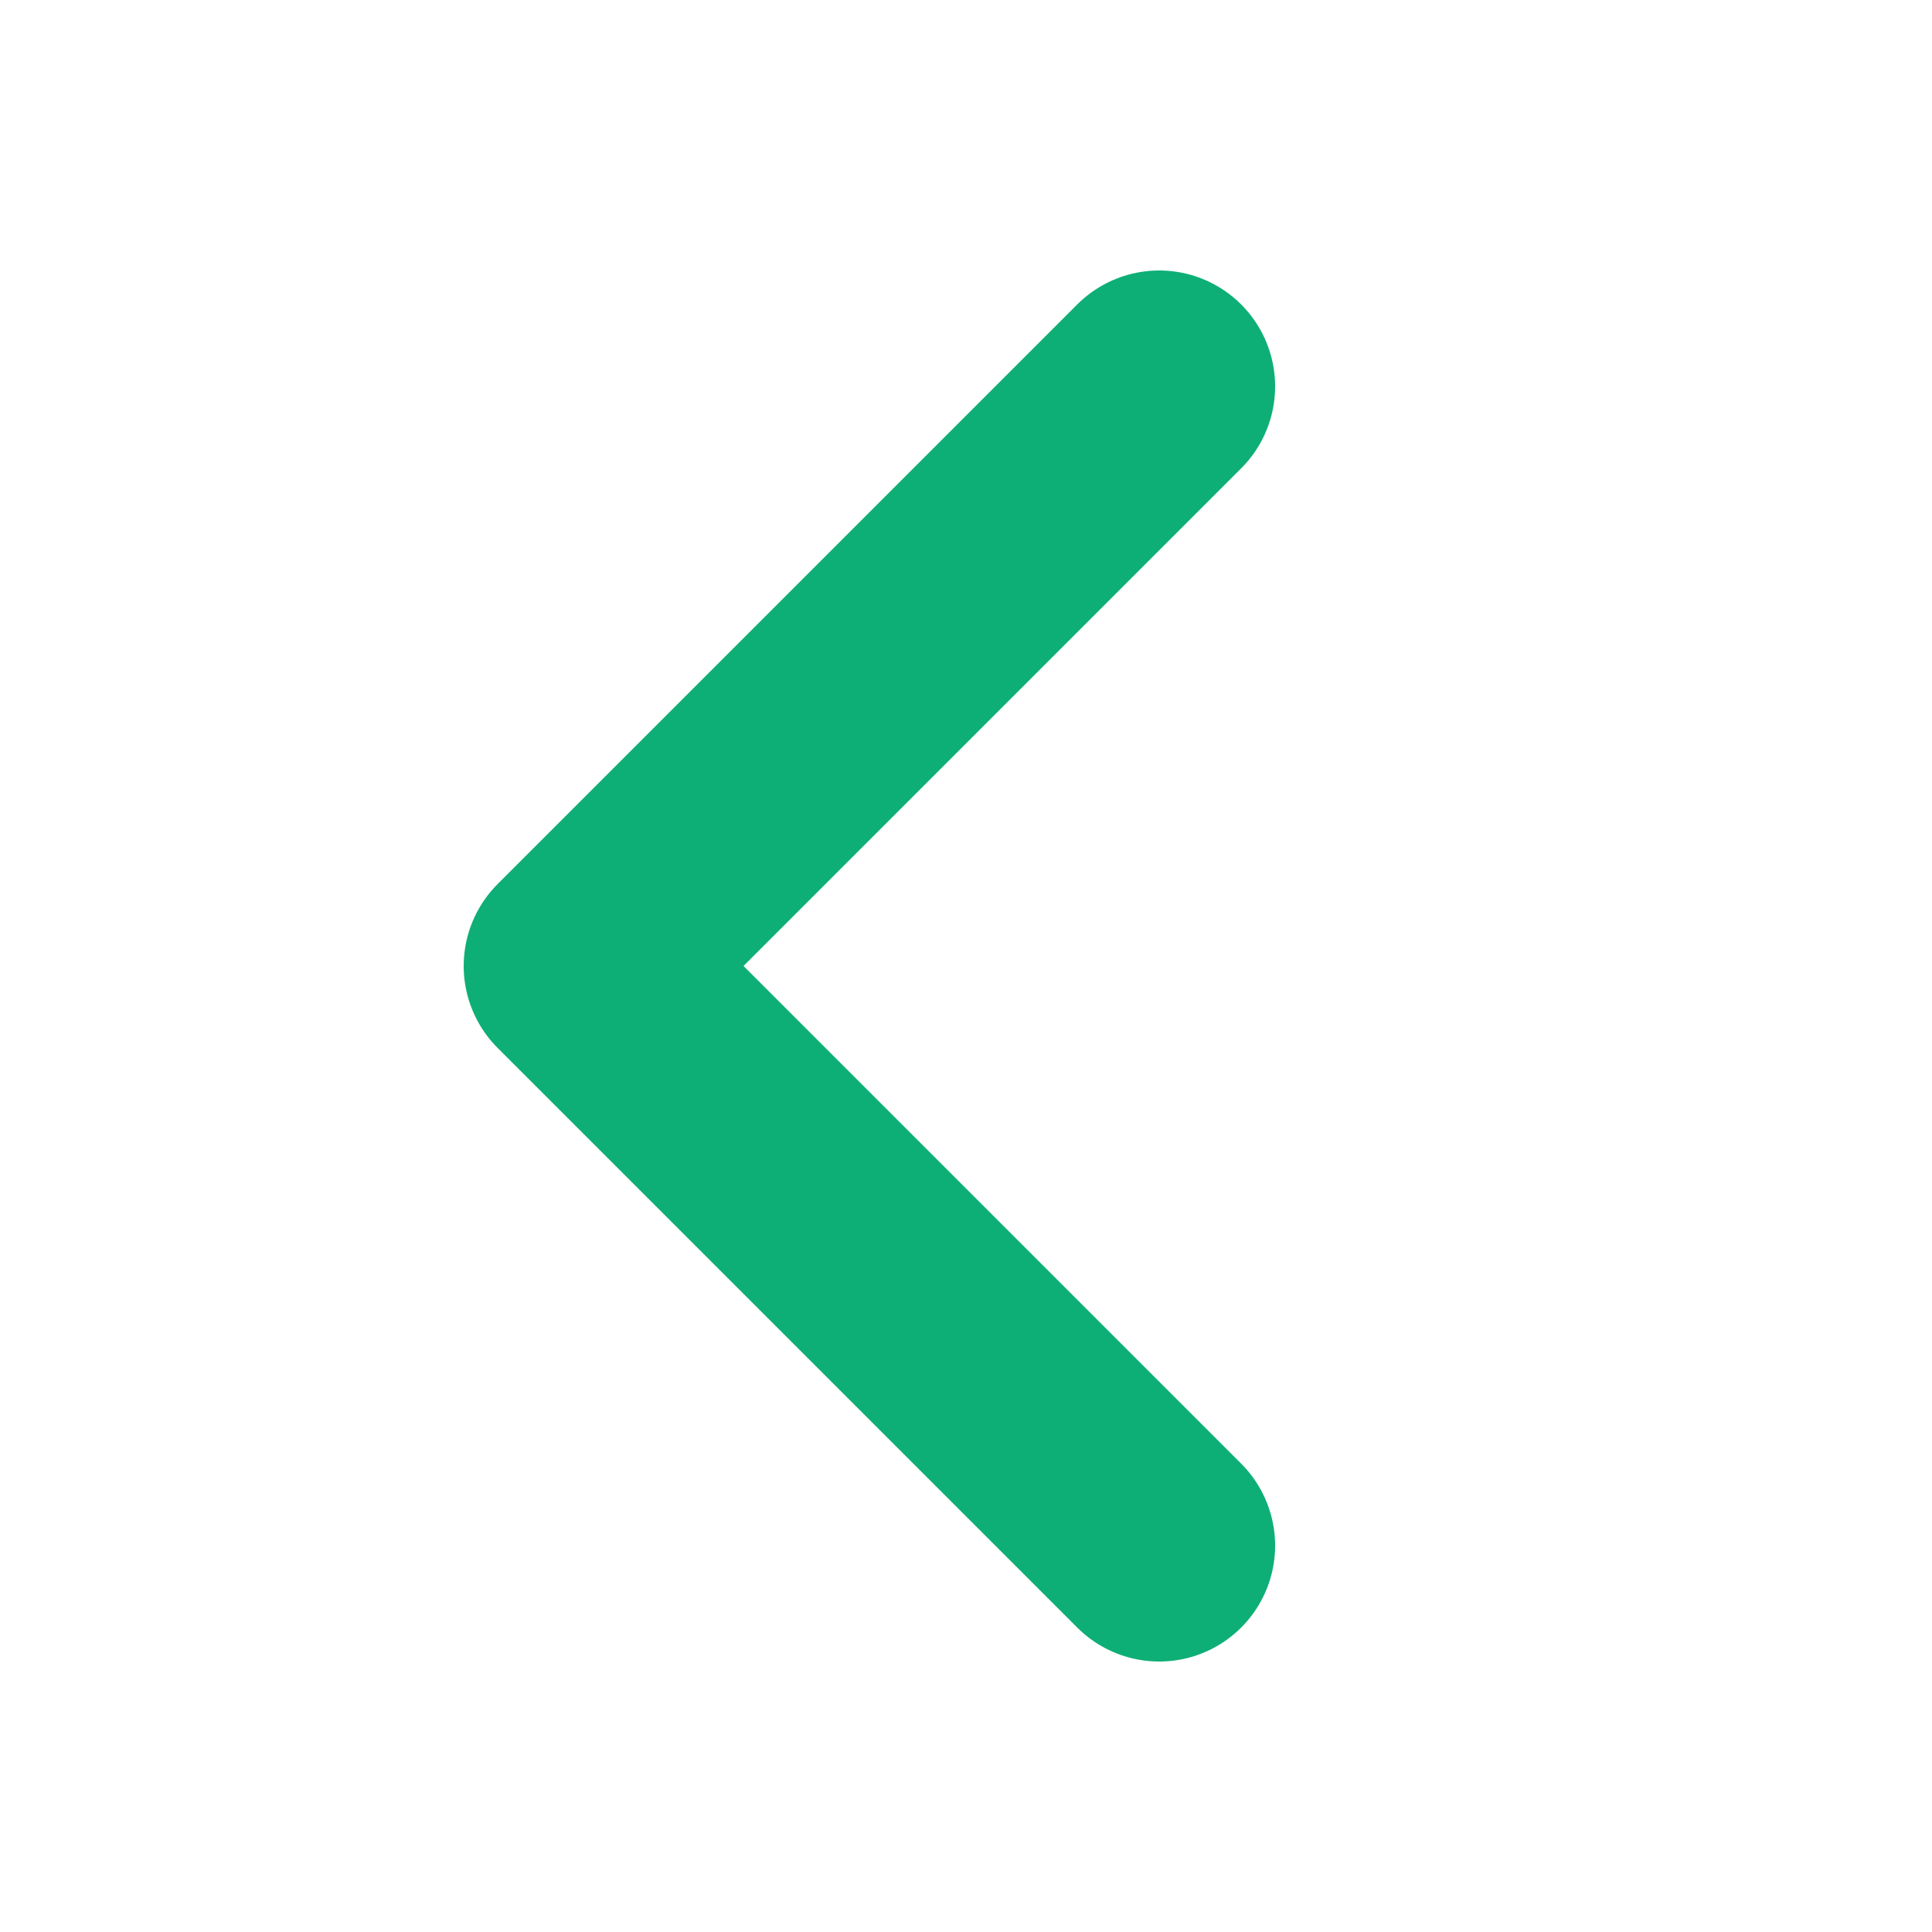
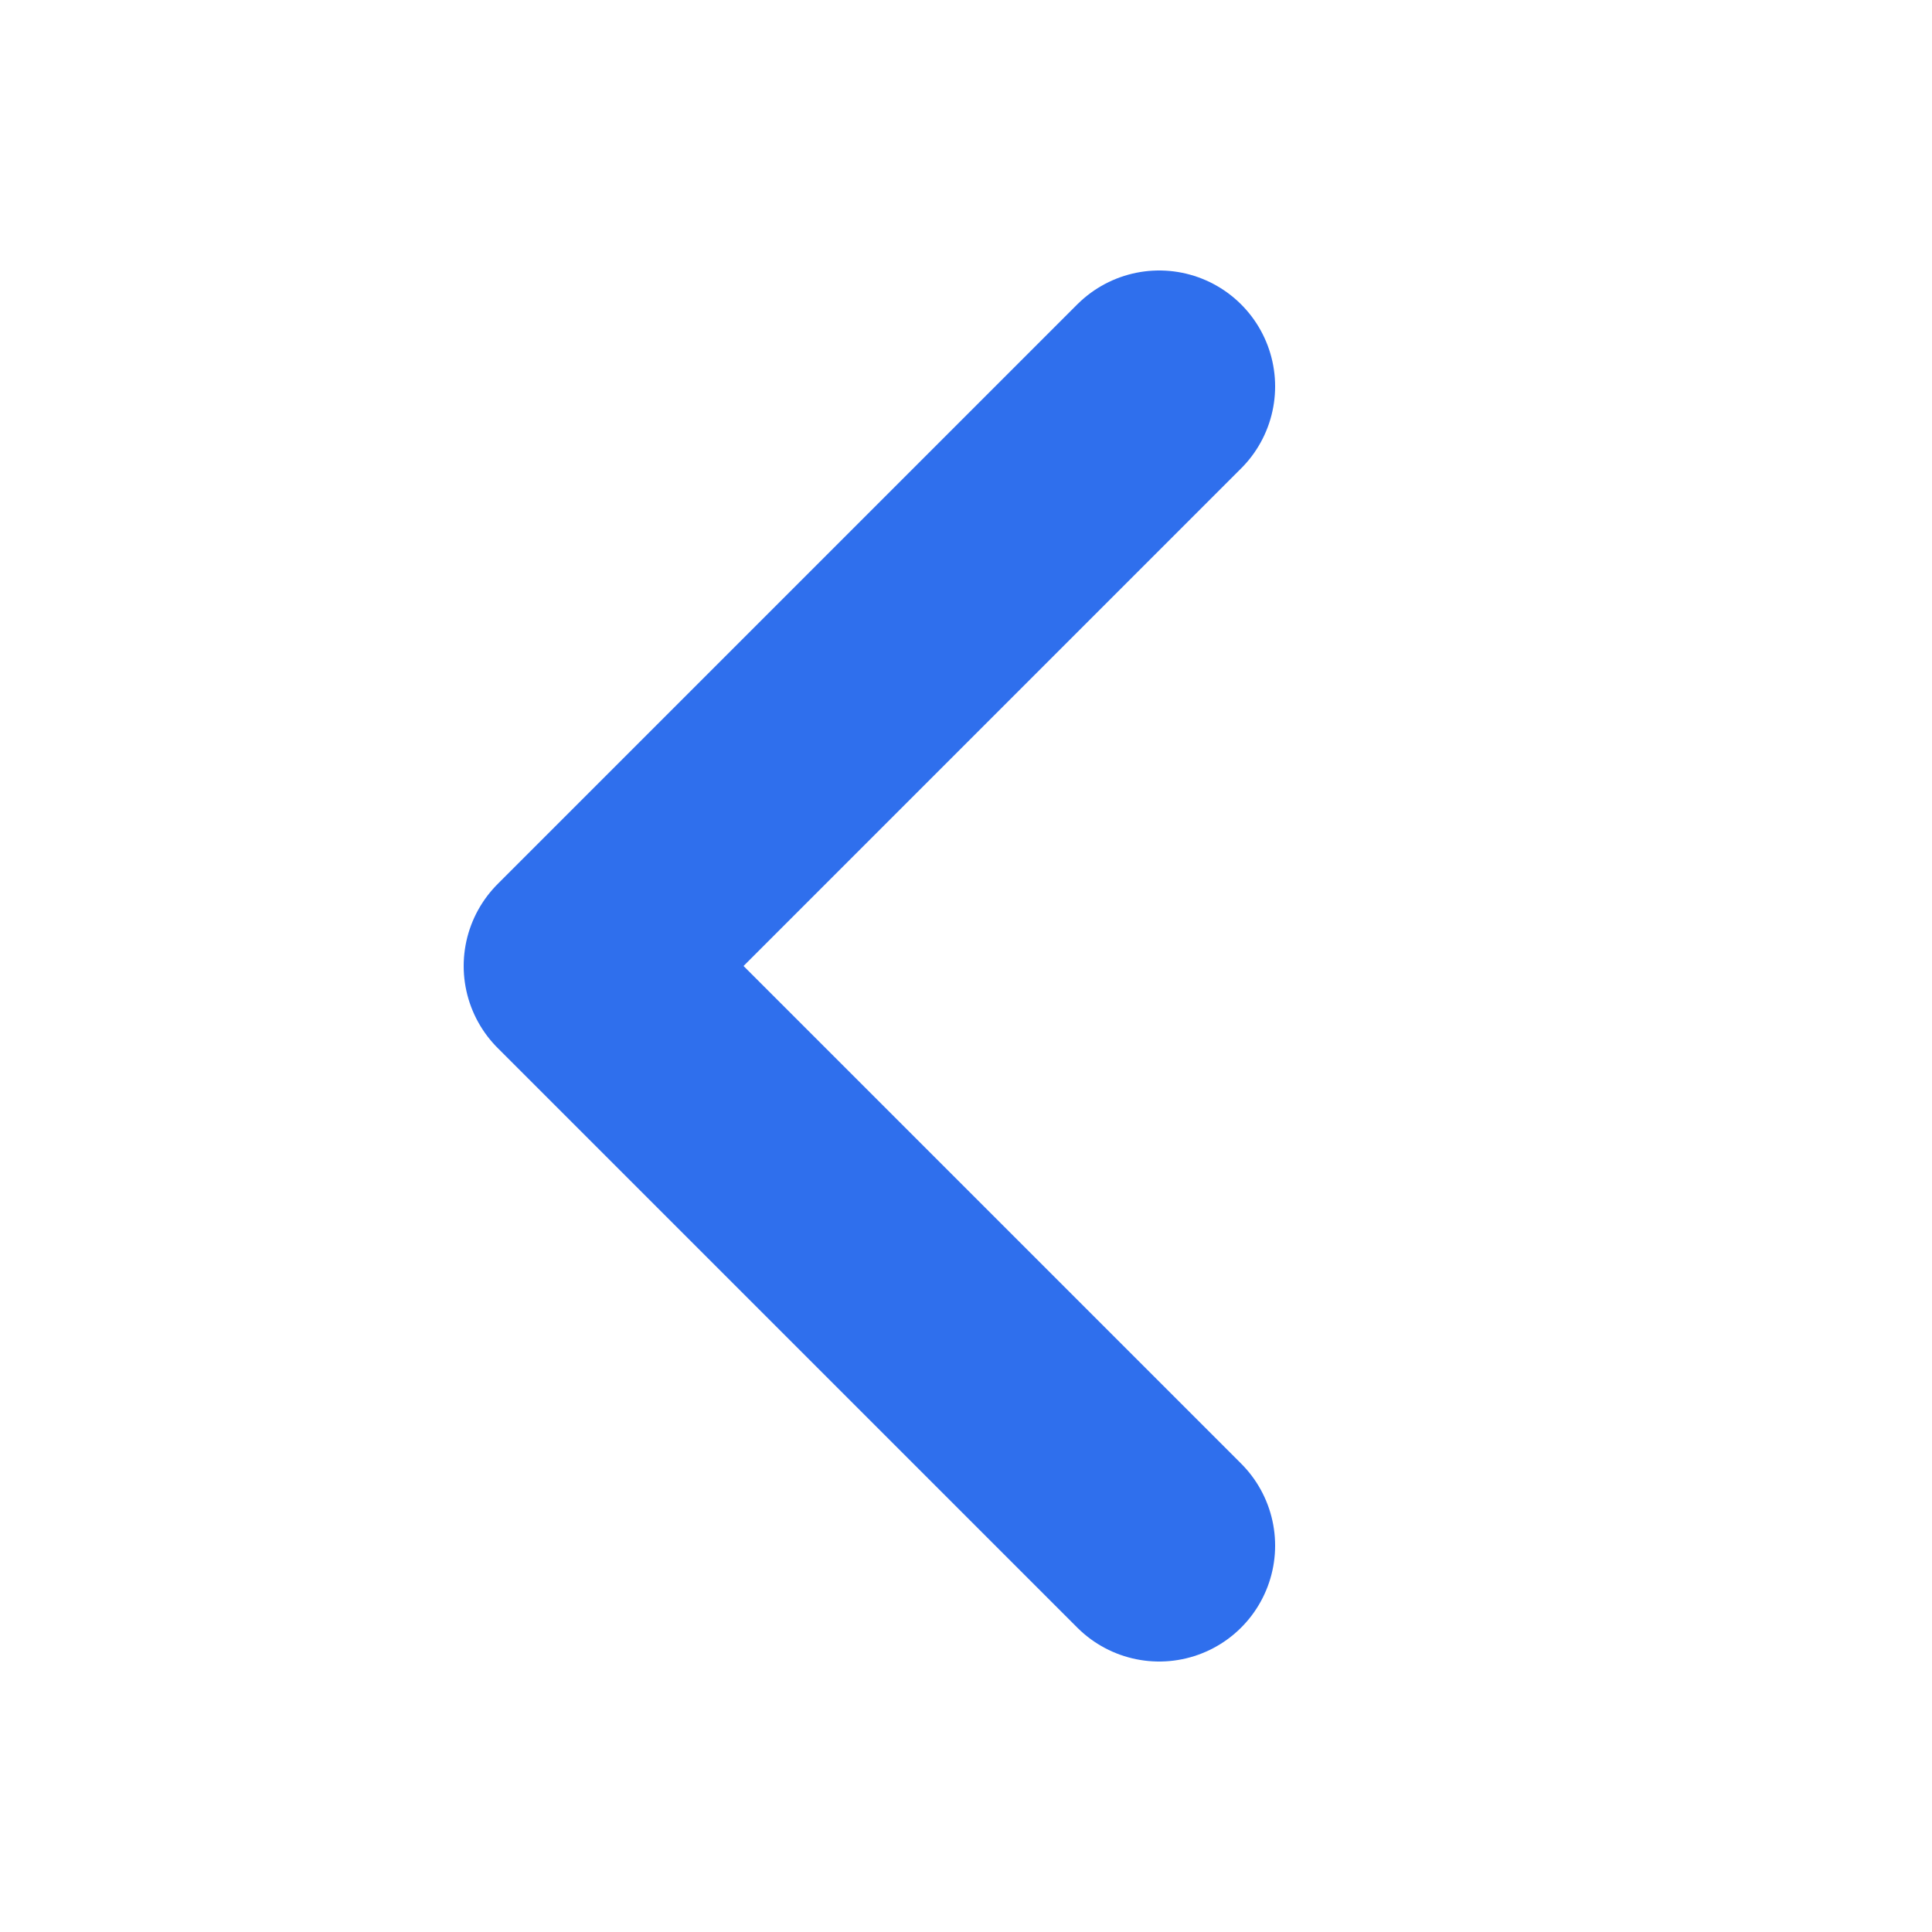
<svg xmlns="http://www.w3.org/2000/svg" width="15" height="15" viewBox="0 0 15 15">
-   <path d="M9 3 L4.5 7.5 L9 12" fill="none" stroke="#0EAF76" stroke-width="1.8" stroke-linecap="round" stroke-linejoin="round" />
+   <path d="M9 3 L4.5 7.5 L9 12" fill="none" stroke="#2F6FED" stroke-width="1.8" stroke-linecap="round" stroke-linejoin="round" />
</svg>
